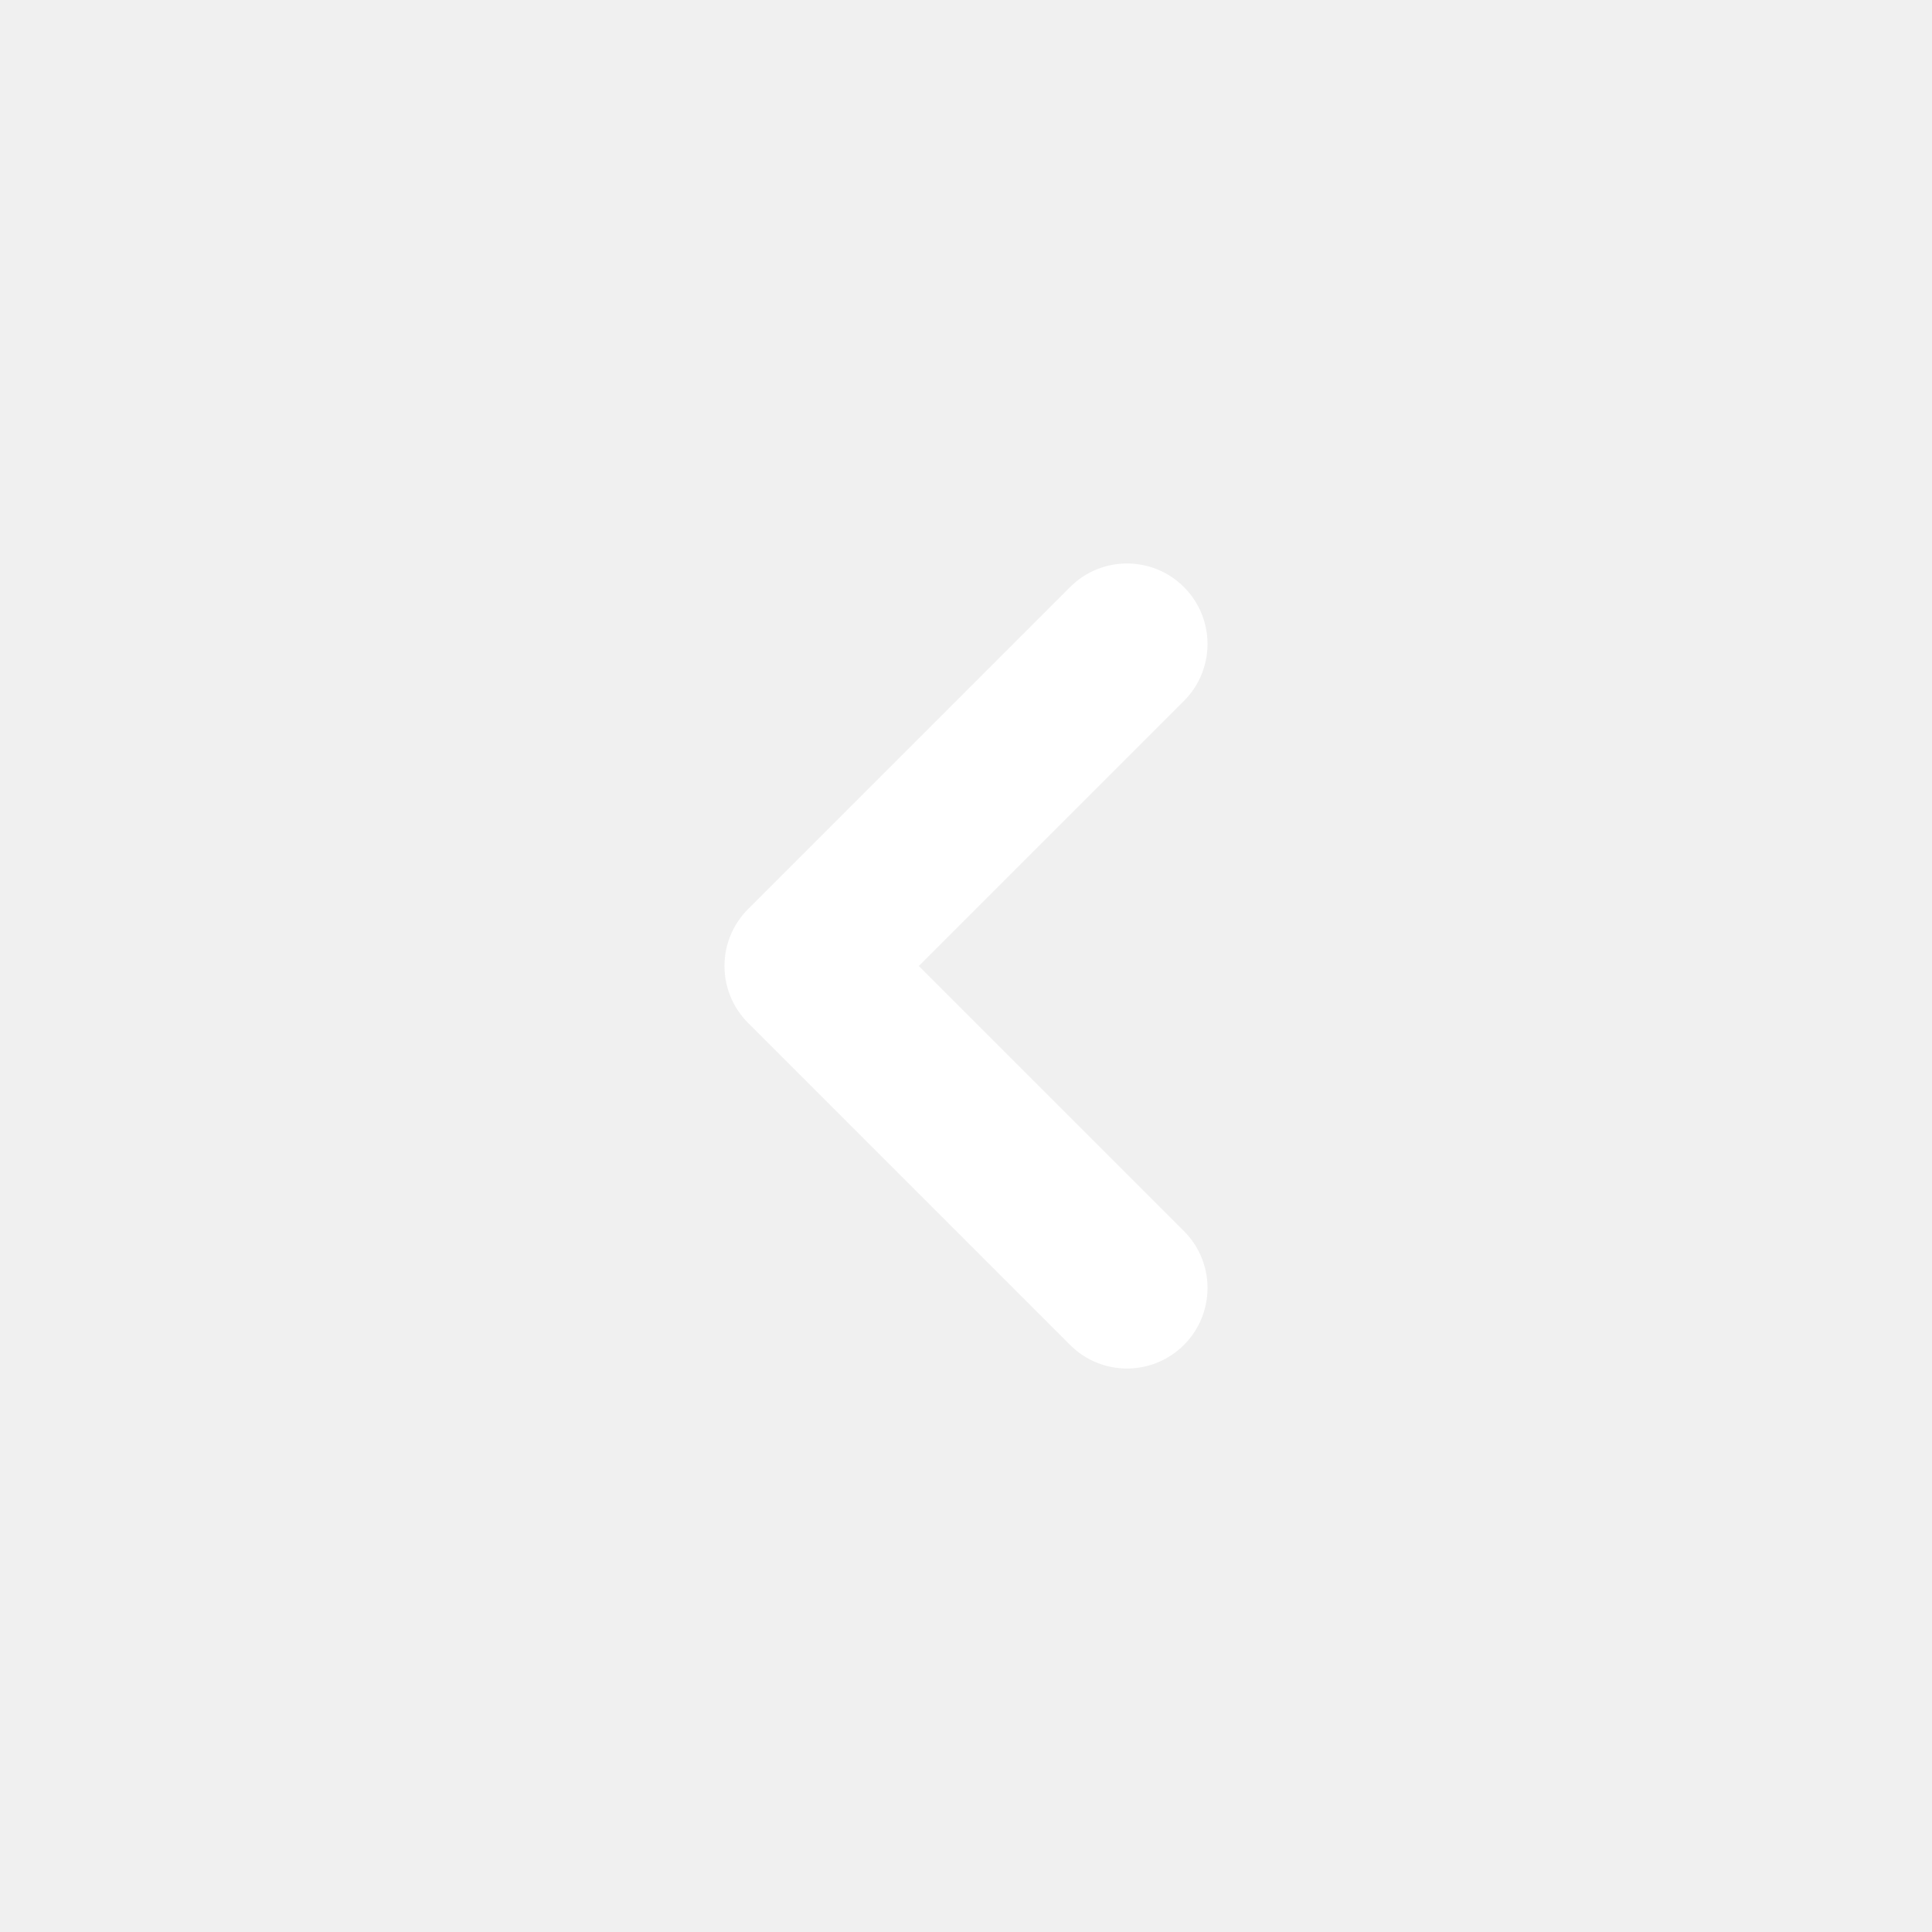
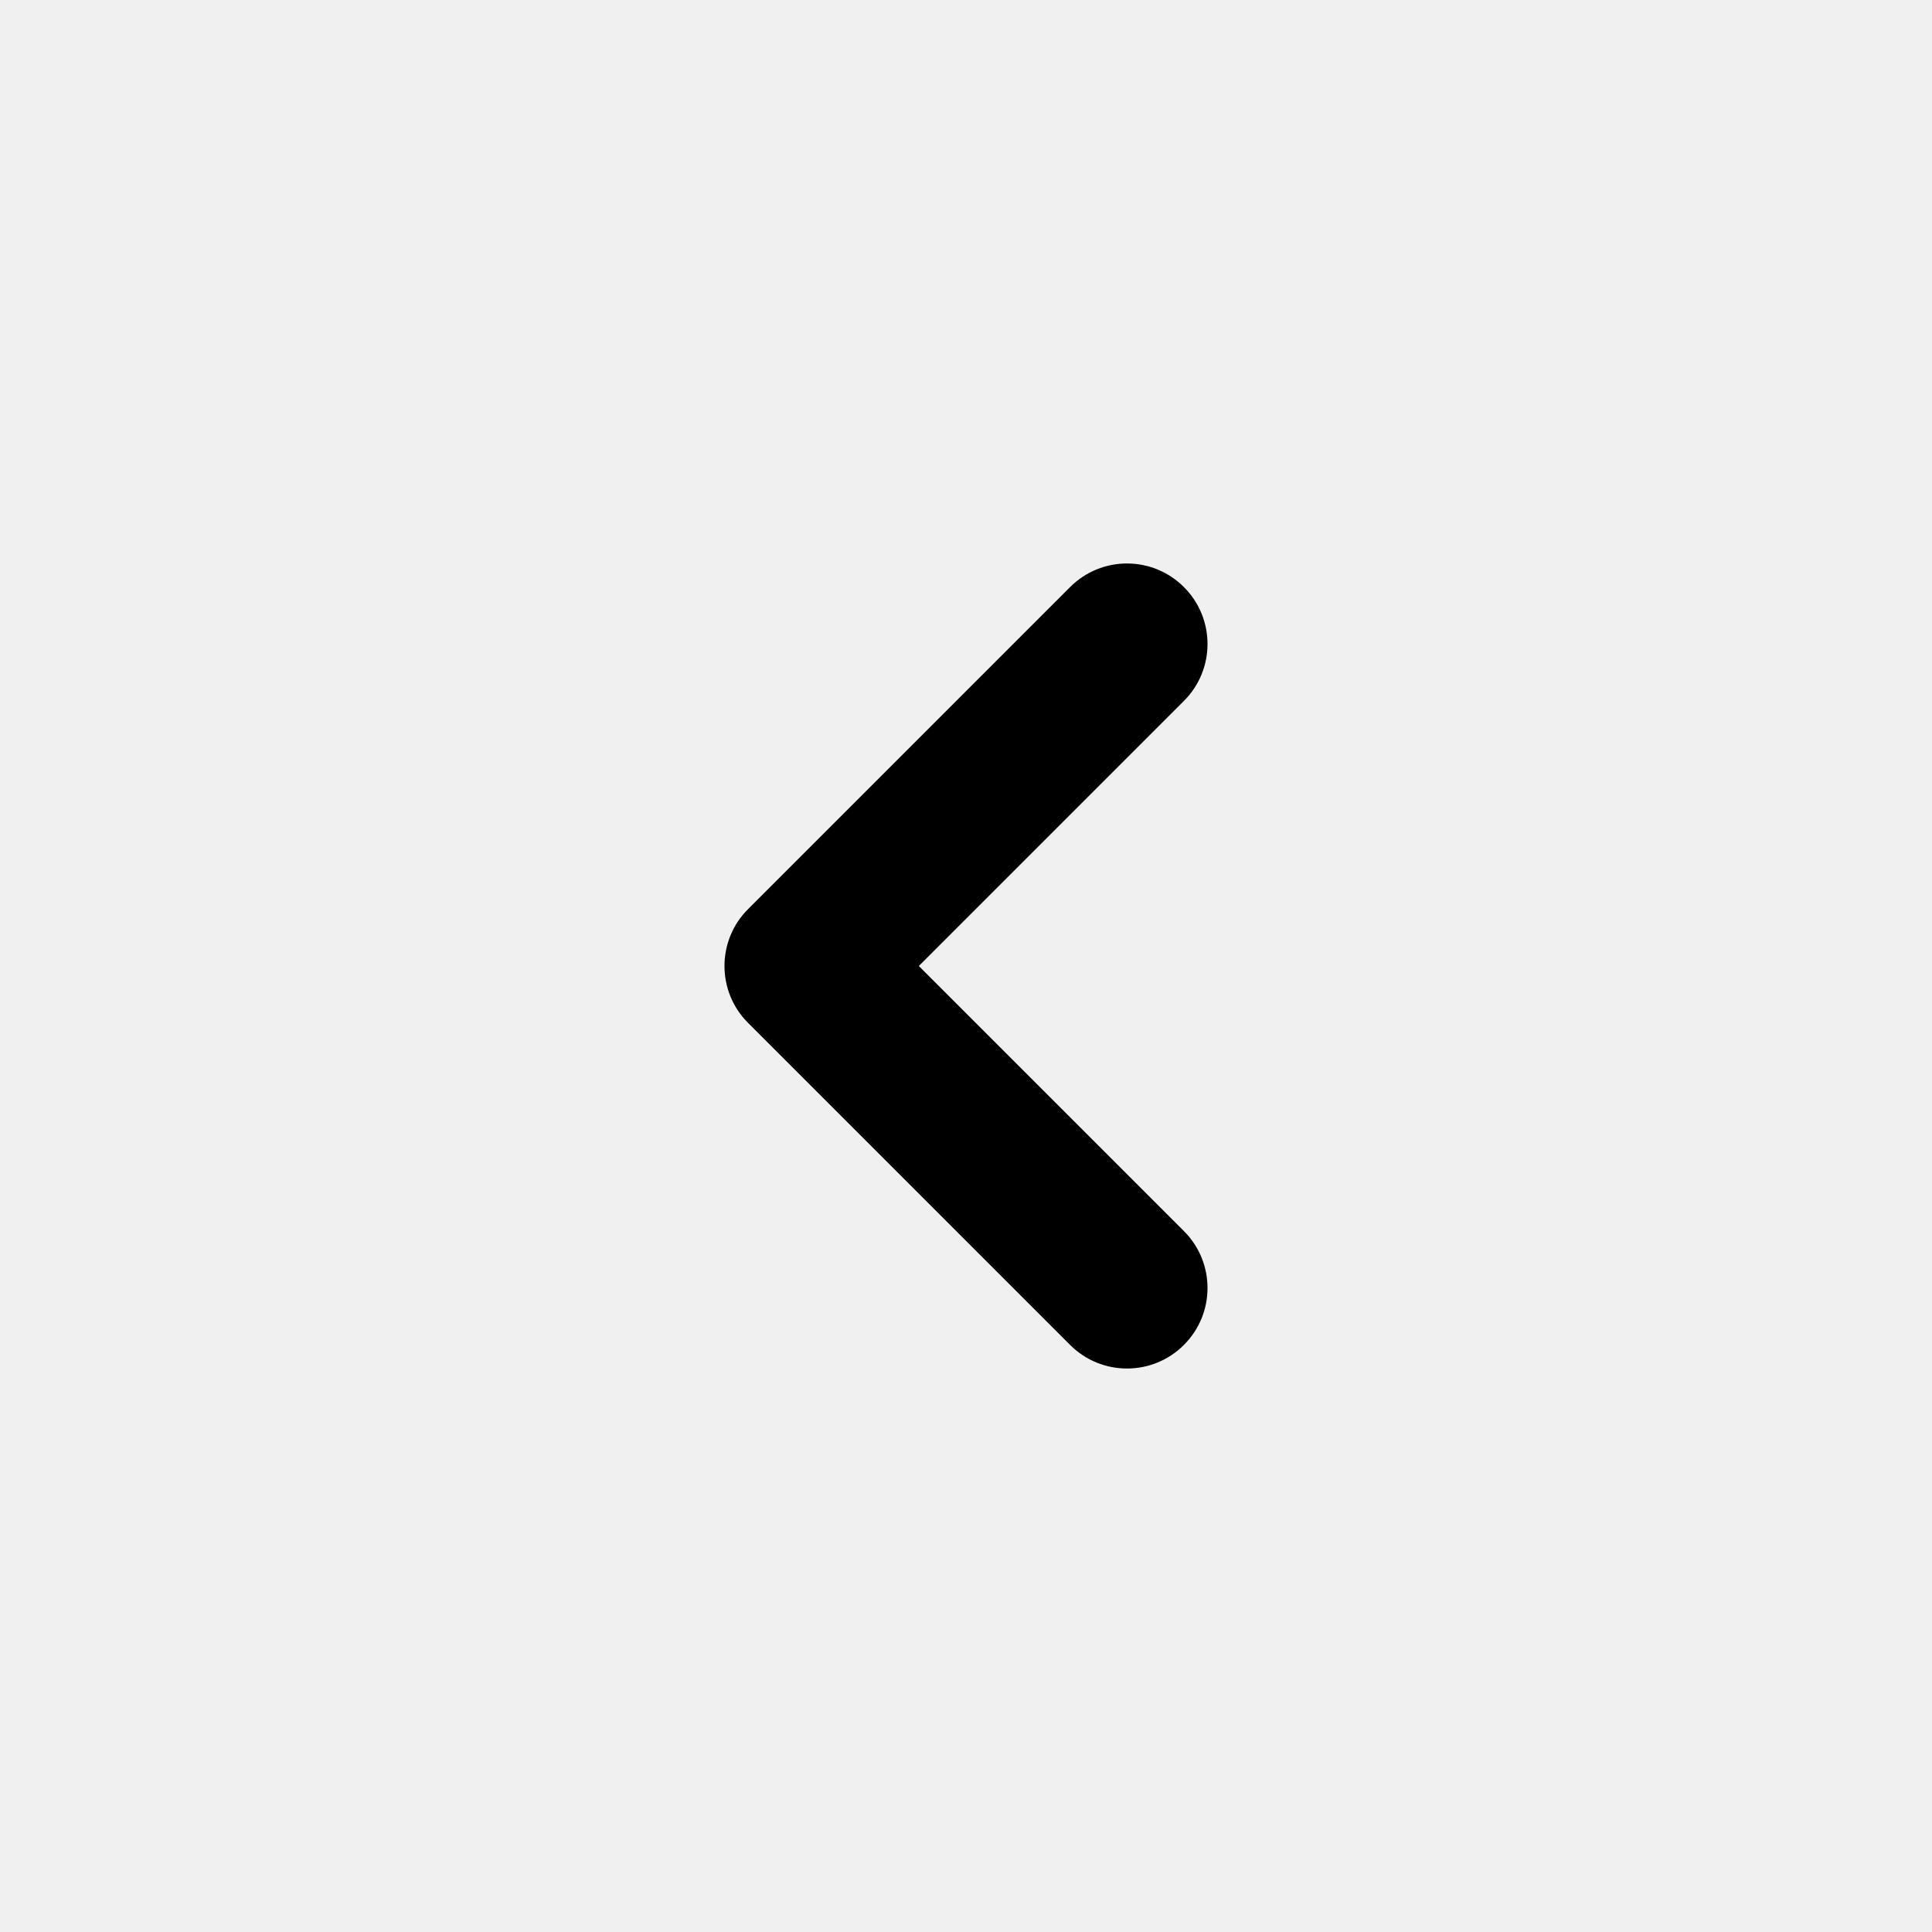
<svg xmlns="http://www.w3.org/2000/svg" width="24" height="24" viewBox="0 0 24 24" fill="none">
-   <path fill-rule="evenodd" clip-rule="evenodd" d="M14.707 7.293C15.098 7.683 15.098 8.317 14.707 8.707L11.414 12L14.707 15.293C15.098 15.683 15.098 16.317 14.707 16.707C14.317 17.098 13.683 17.098 13.293 16.707L9.293 12.707C8.902 12.317 8.902 11.683 9.293 11.293L13.293 7.293C13.683 6.902 14.317 6.902 14.707 7.293Z" fill="white" />
+   <path fill-rule="evenodd" clip-rule="evenodd" d="M14.707 7.293C15.098 7.683 15.098 8.317 14.707 8.707L11.414 12L14.707 15.293C15.098 15.683 15.098 16.317 14.707 16.707C14.317 17.098 13.683 17.098 13.293 16.707L9.293 12.707C8.902 12.317 8.902 11.683 9.293 11.293L13.293 7.293C13.683 6.902 14.317 6.902 14.707 7.293Z" fill="black" />
</svg>
